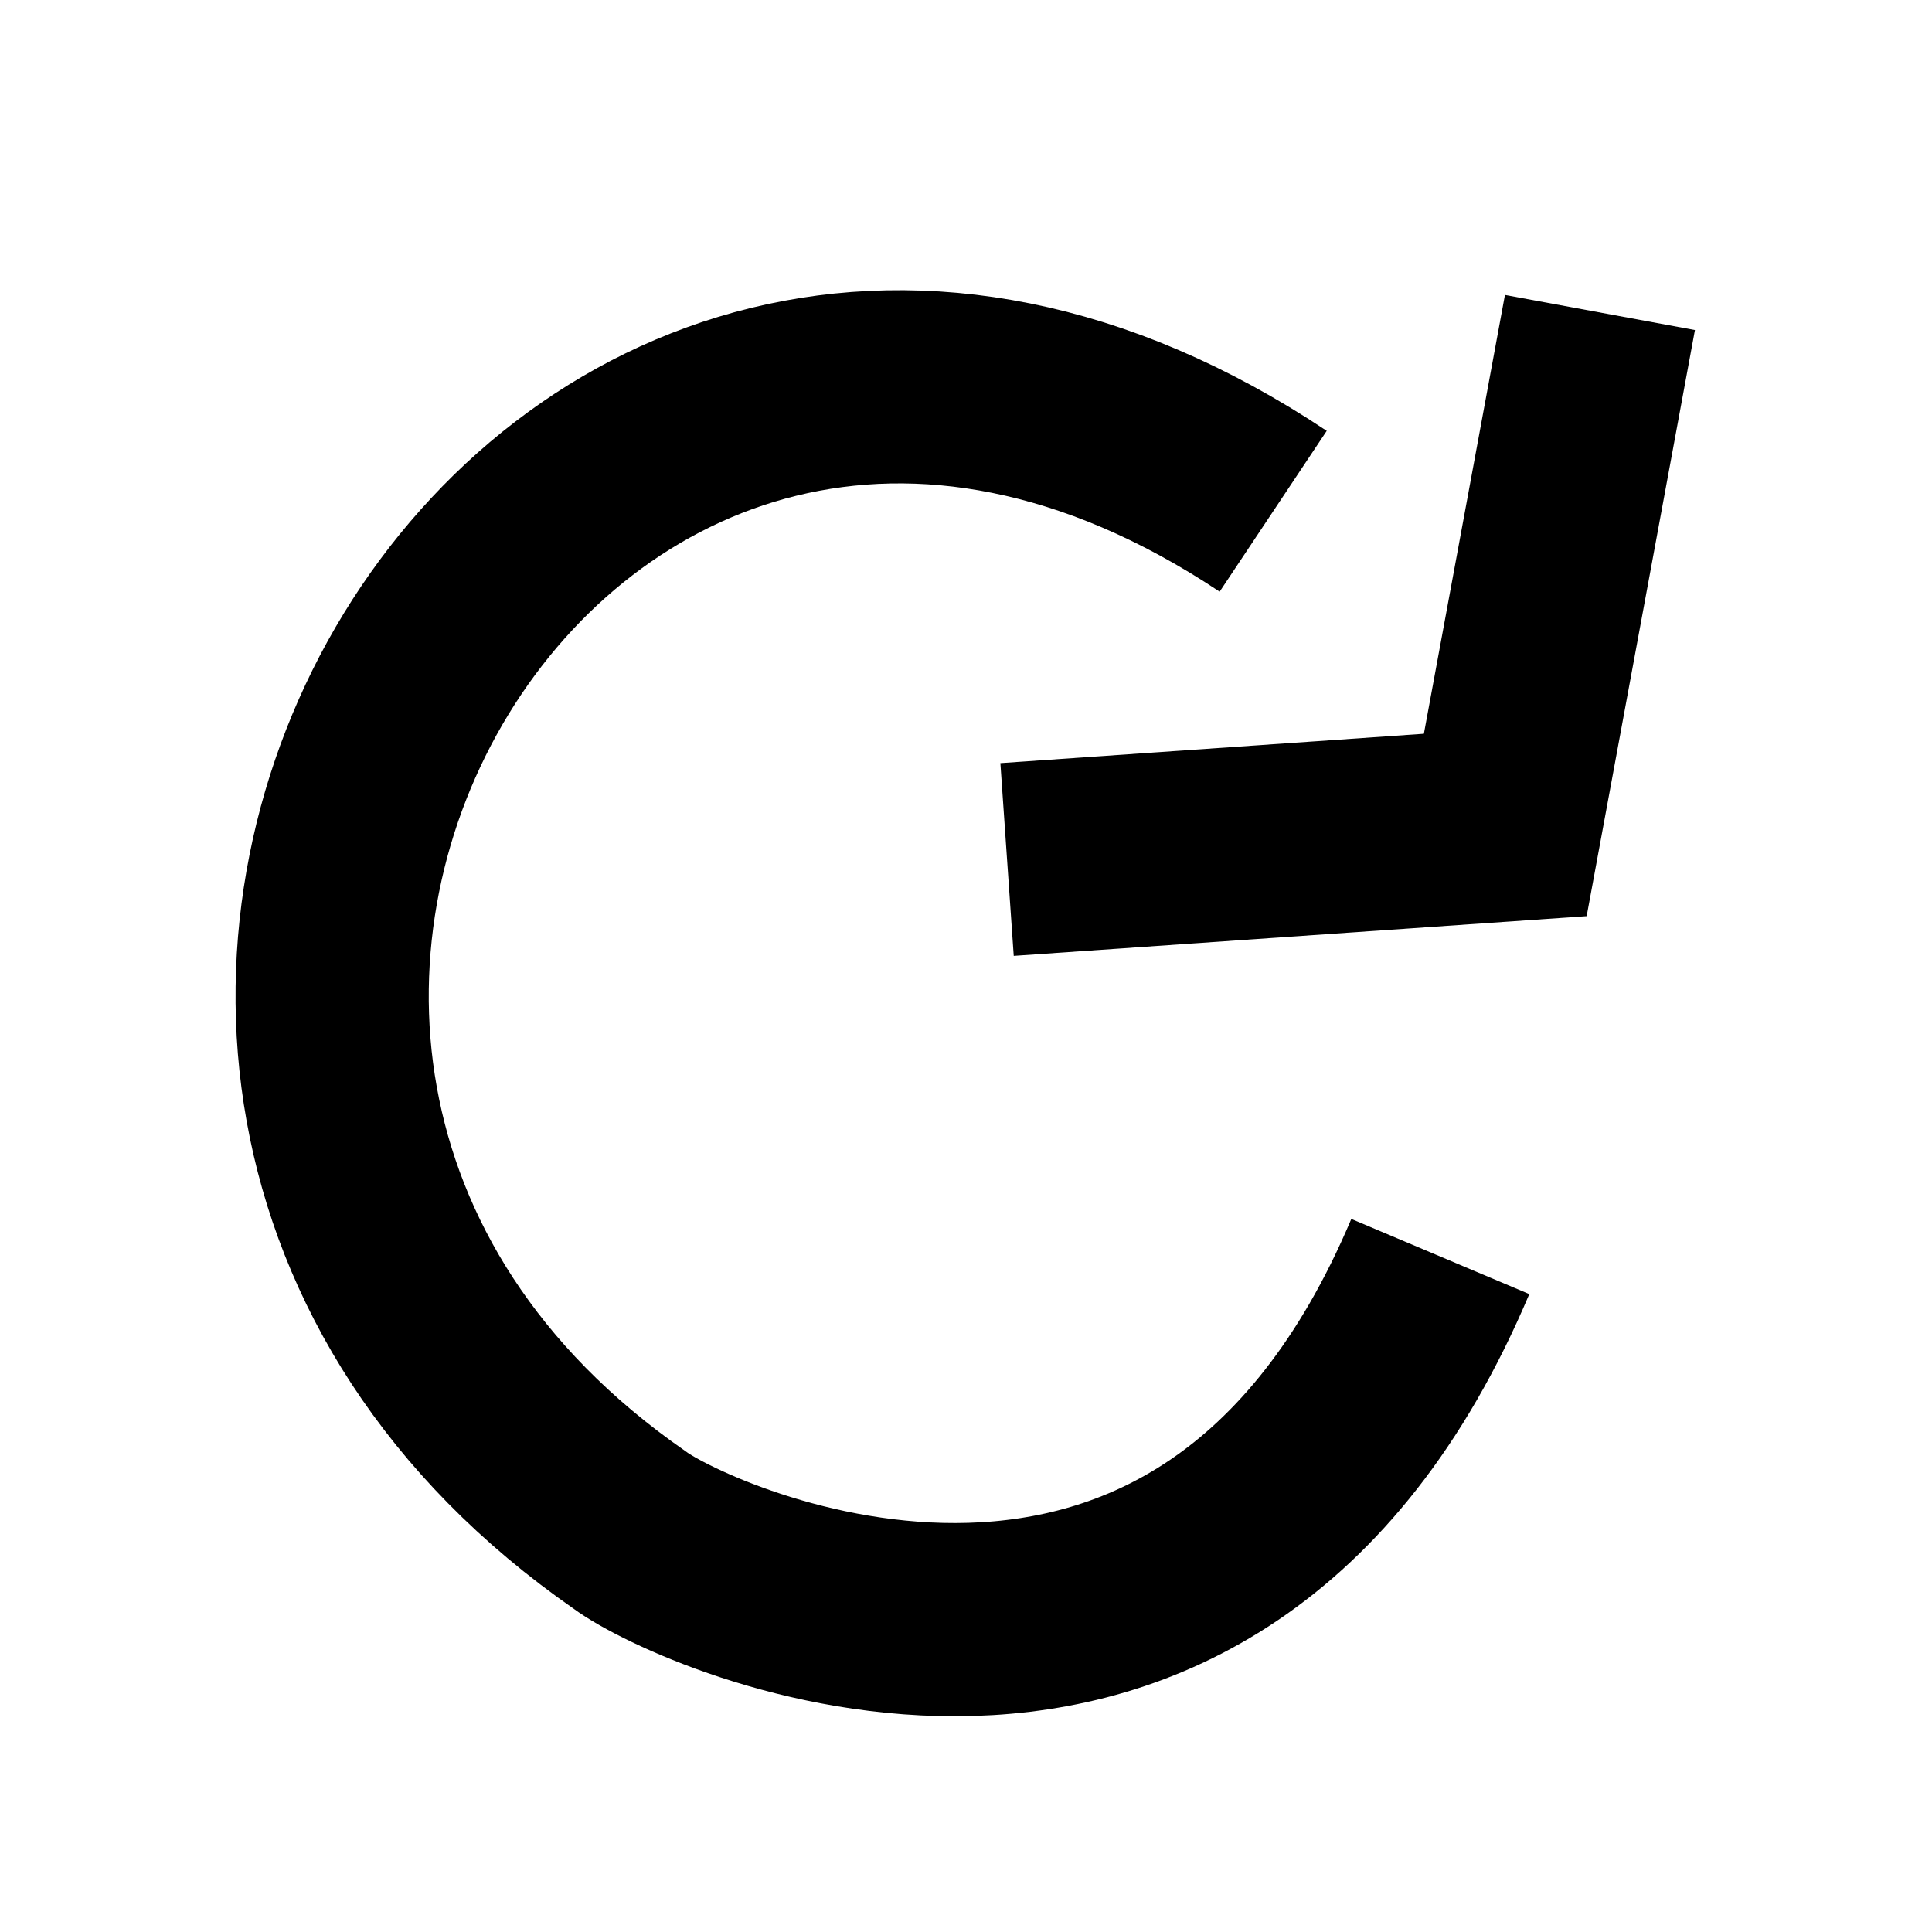
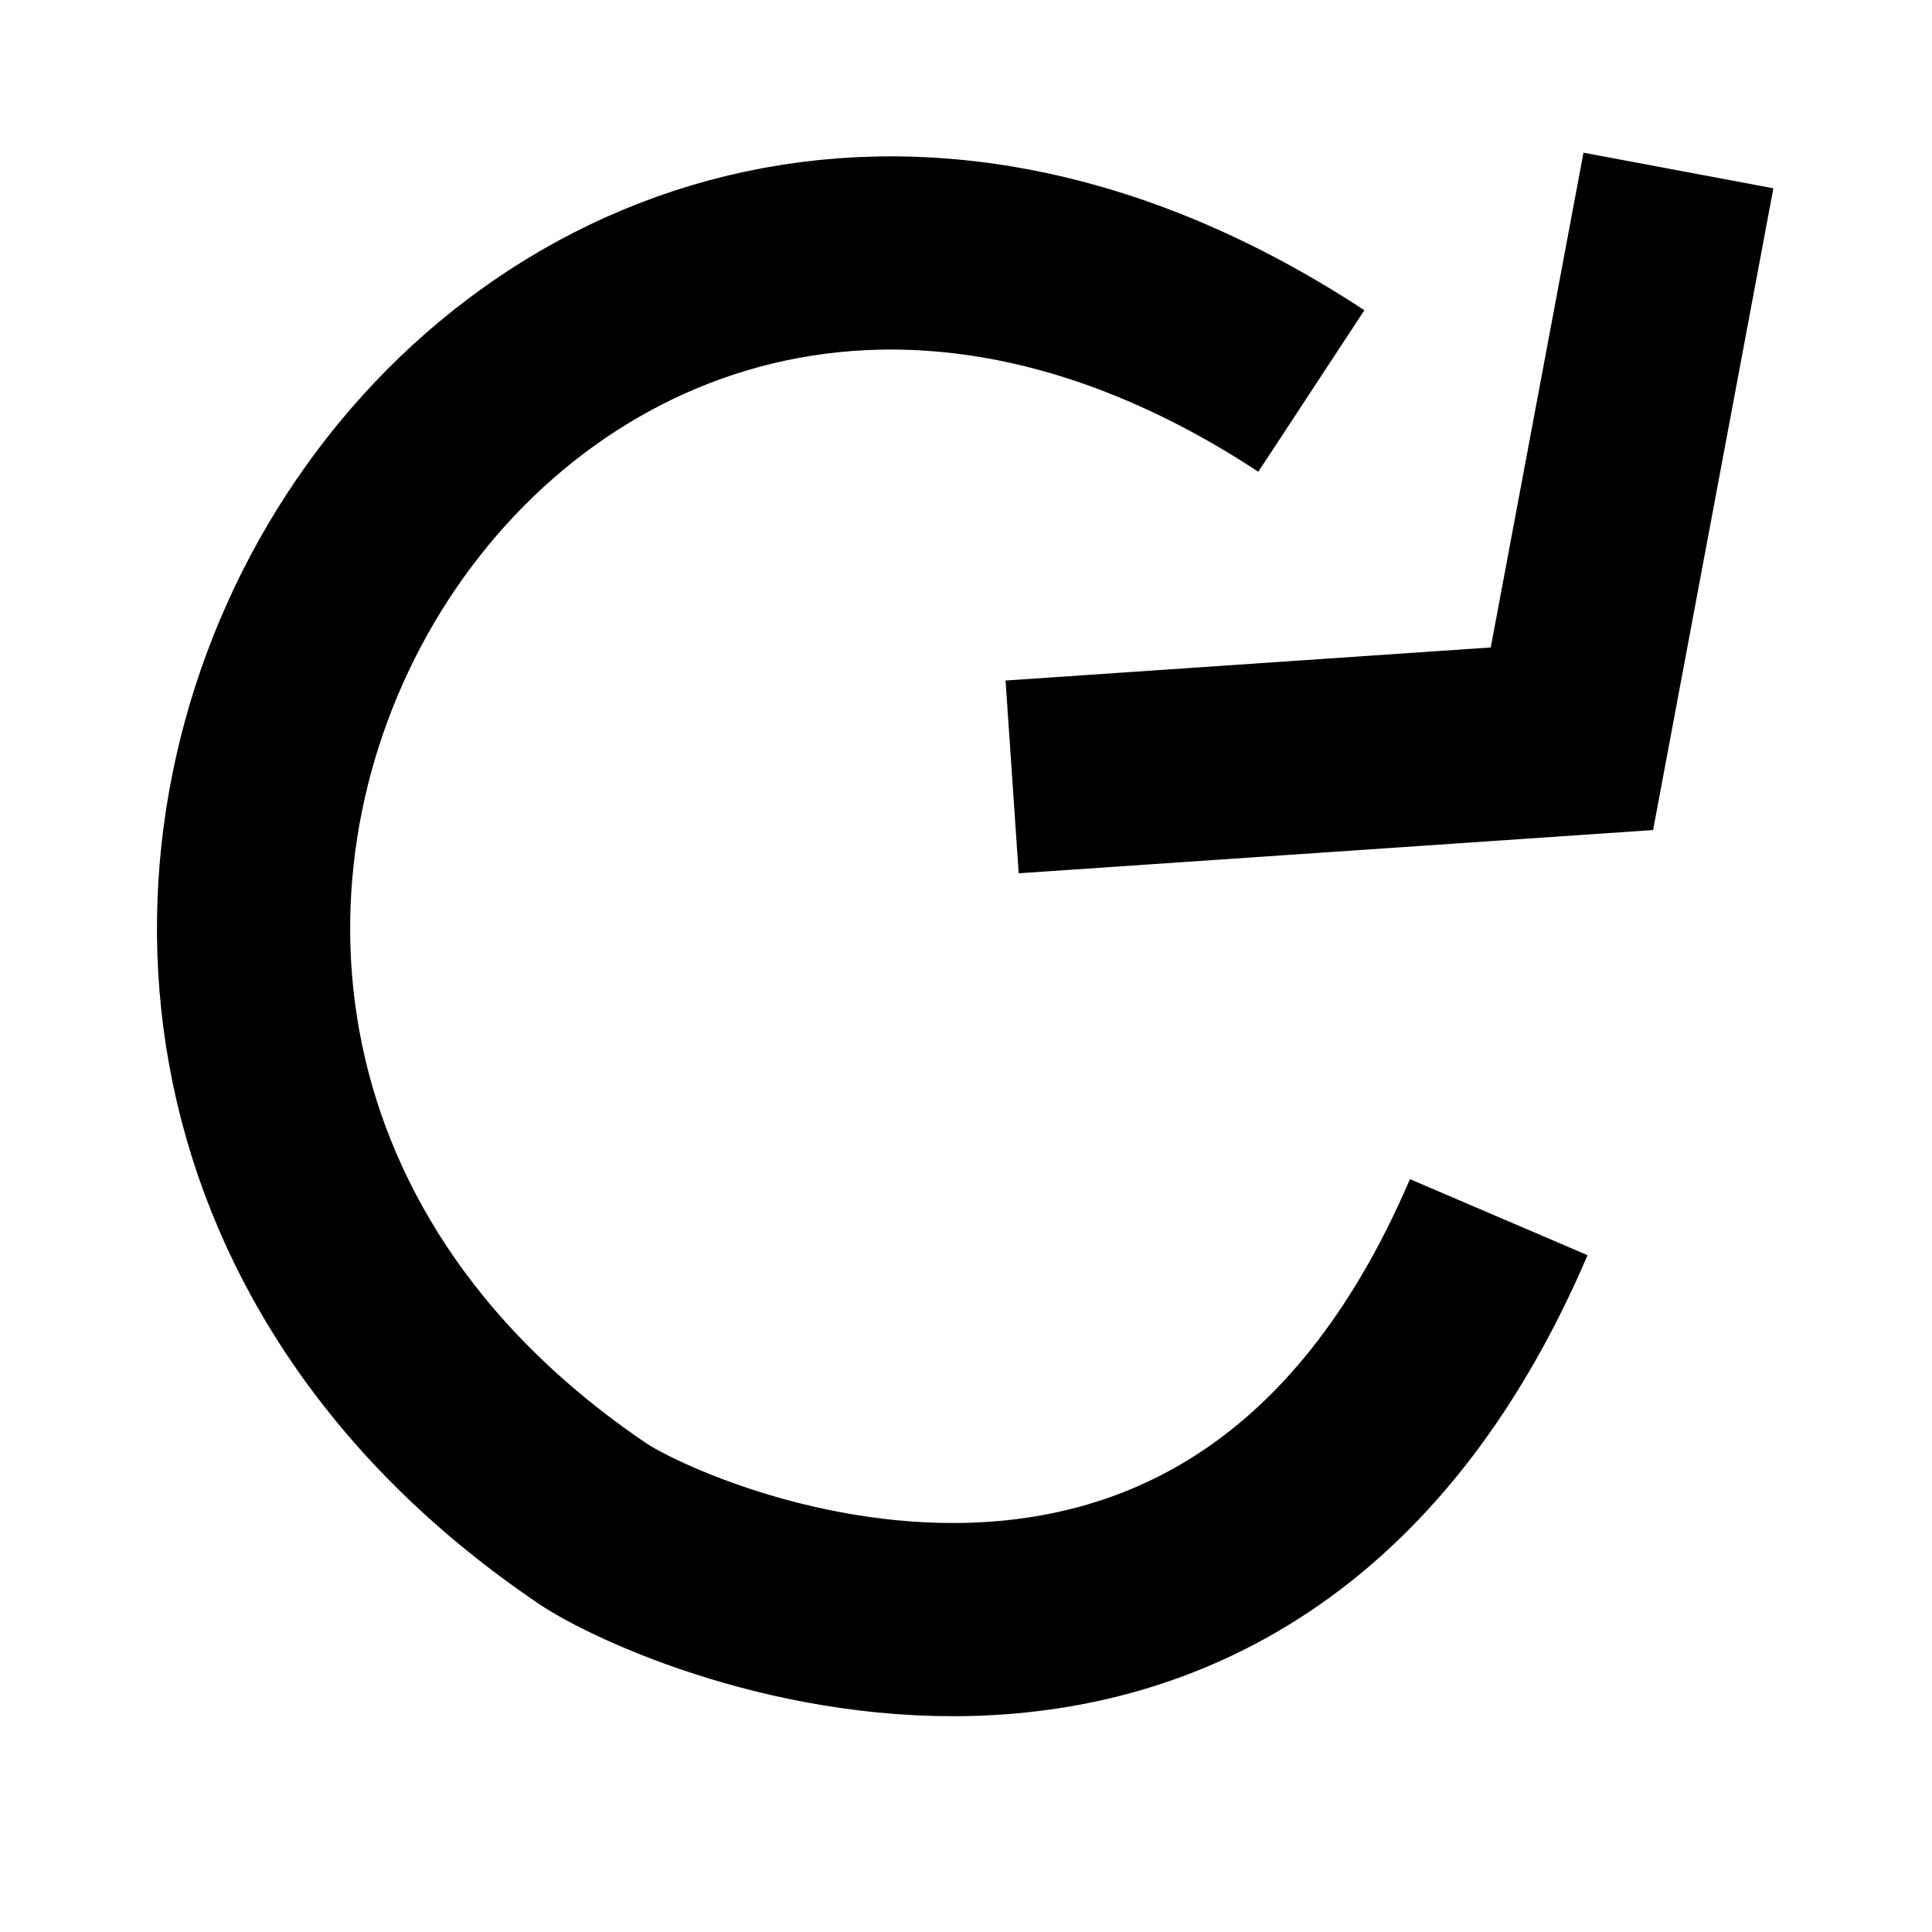
<svg xmlns="http://www.w3.org/2000/svg" id="Layer_3" viewBox="0 0 80 80">
  <defs>
    <style>.cls-1{fill:none;stroke:#000;stroke-miterlimit:10;stroke-width:8px;}</style>
  </defs>
-   <path class="cls-1" d="M52.72,21.17C22.94,1.34-2.14,43.77,26.08,63.36c2.68,1.99,23.86,11.64,33.56-11.33" />
-   <polyline class="cls-1" points="66.25 12.94 62.33 34.16 41.7 35.59" />
+   <path class="cls-1" d="M54.3,16.19C20.82-5.8-7.36,41.24,24.35,62.96c3.01,2.2,26.81,12.9,37.71-12.56" />
+   <polyline class="cls-1" points="69.5 7.06 65.09 30.59 41.91 32.17" />
</svg>
